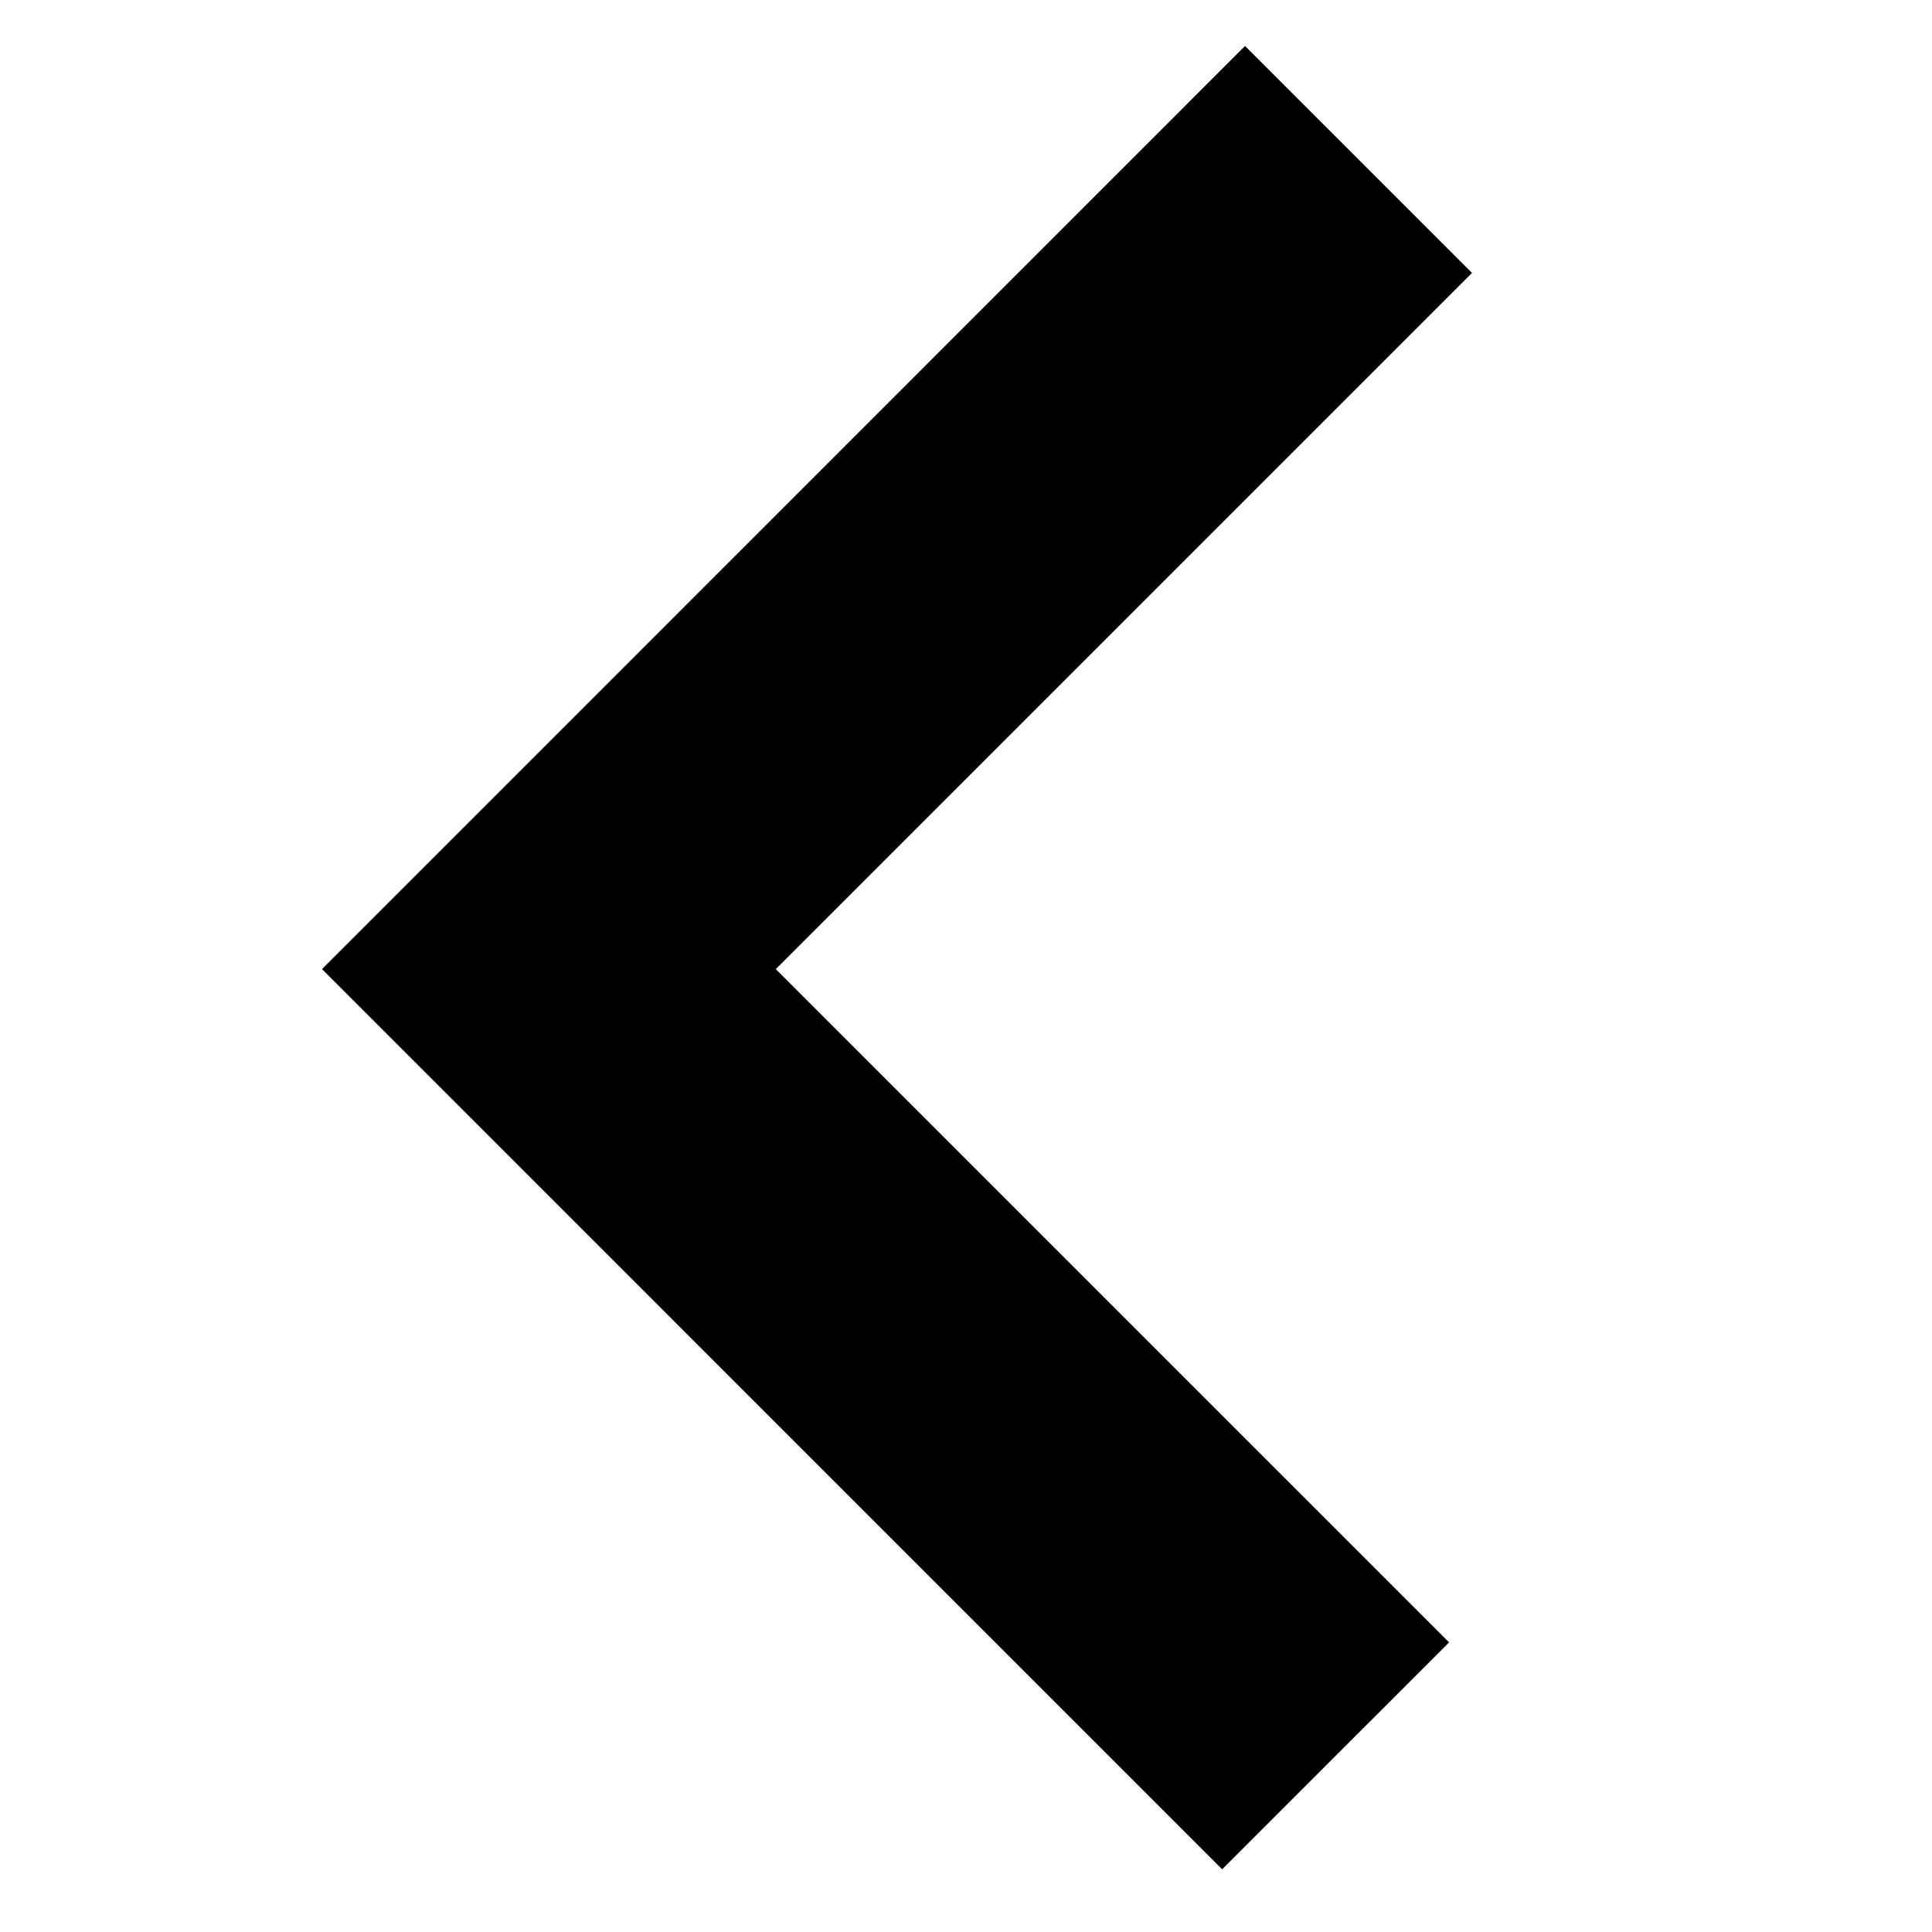
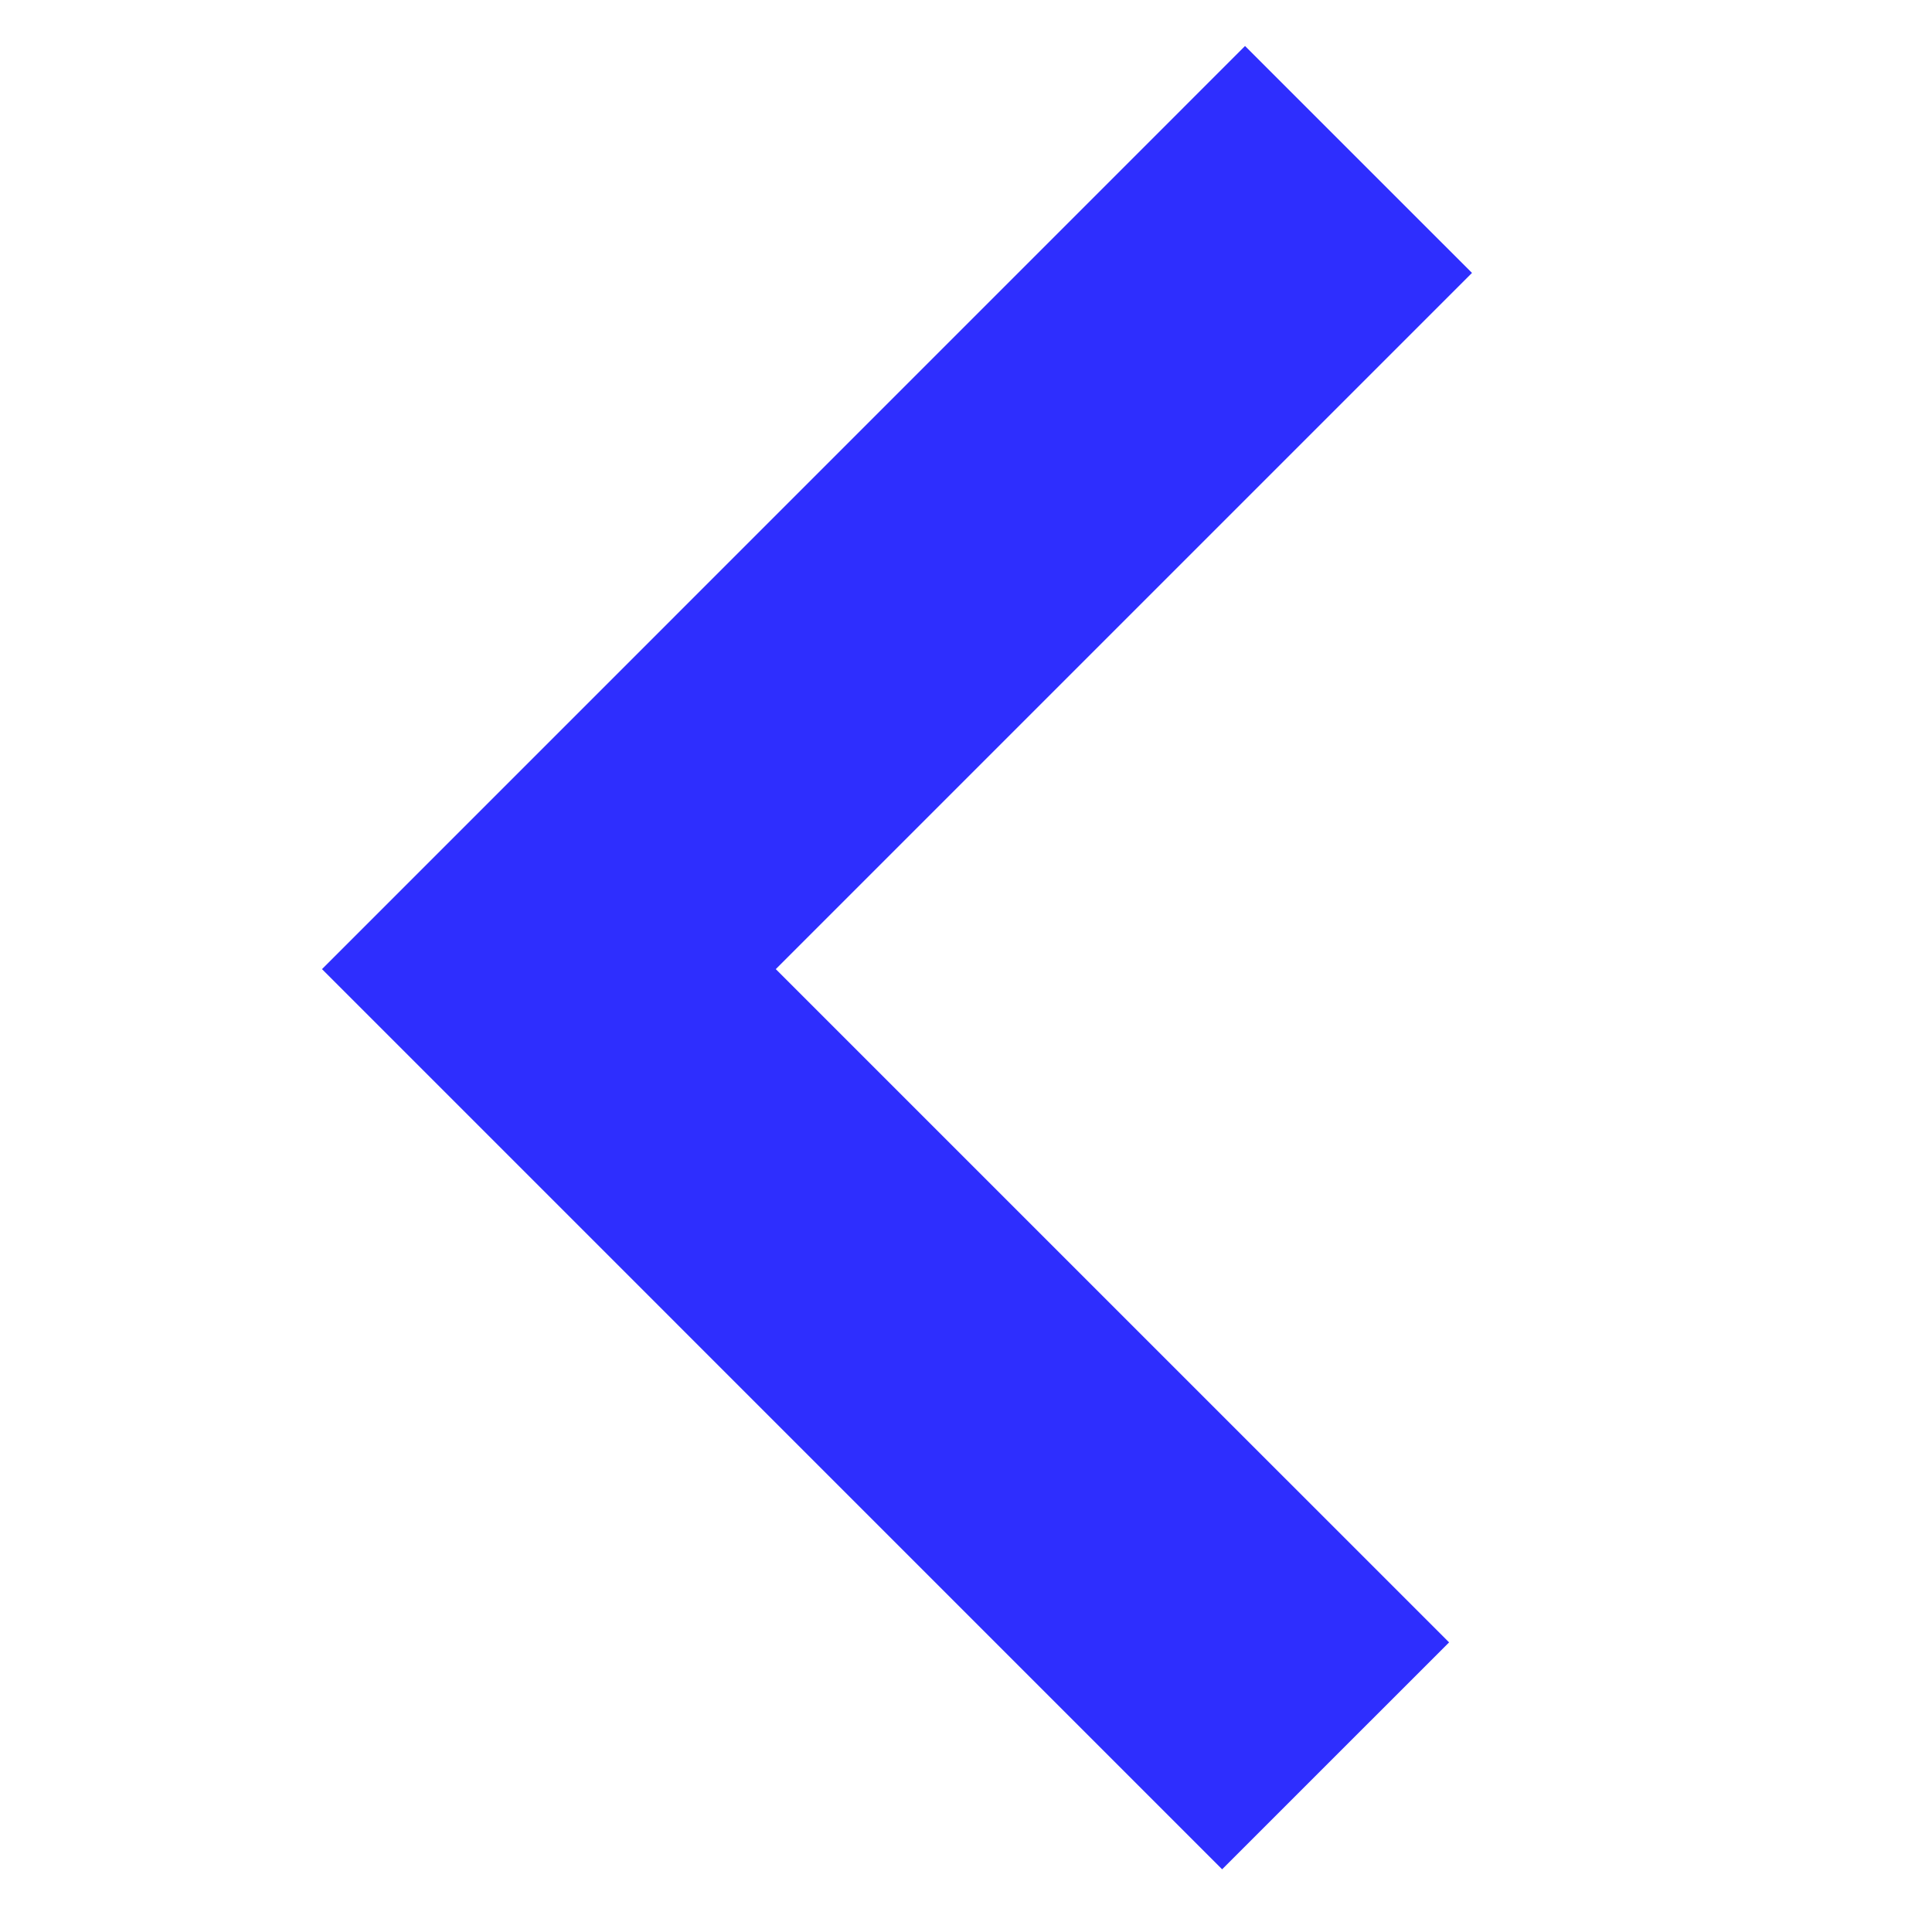
<svg xmlns="http://www.w3.org/2000/svg" version="1.1" baseProfile="tiny" id="Layer_1" x="0px" y="0px" width="42px" height="42px" viewBox="0 0 42 42" xml:space="preserve">
-   <polygon fill-rule="evenodd" points="27.066,1 7,21.068 26.568,40.637 31.502,35.704 16.865,21.068 32,5.933 " />
+   <polygon fill-rule="evenodd" fill="#2E2EFE" points="27.066,1 7,21.068 26.568,40.637 31.502,35.704 16.865,21.068 32,5.933 " />
</svg>
